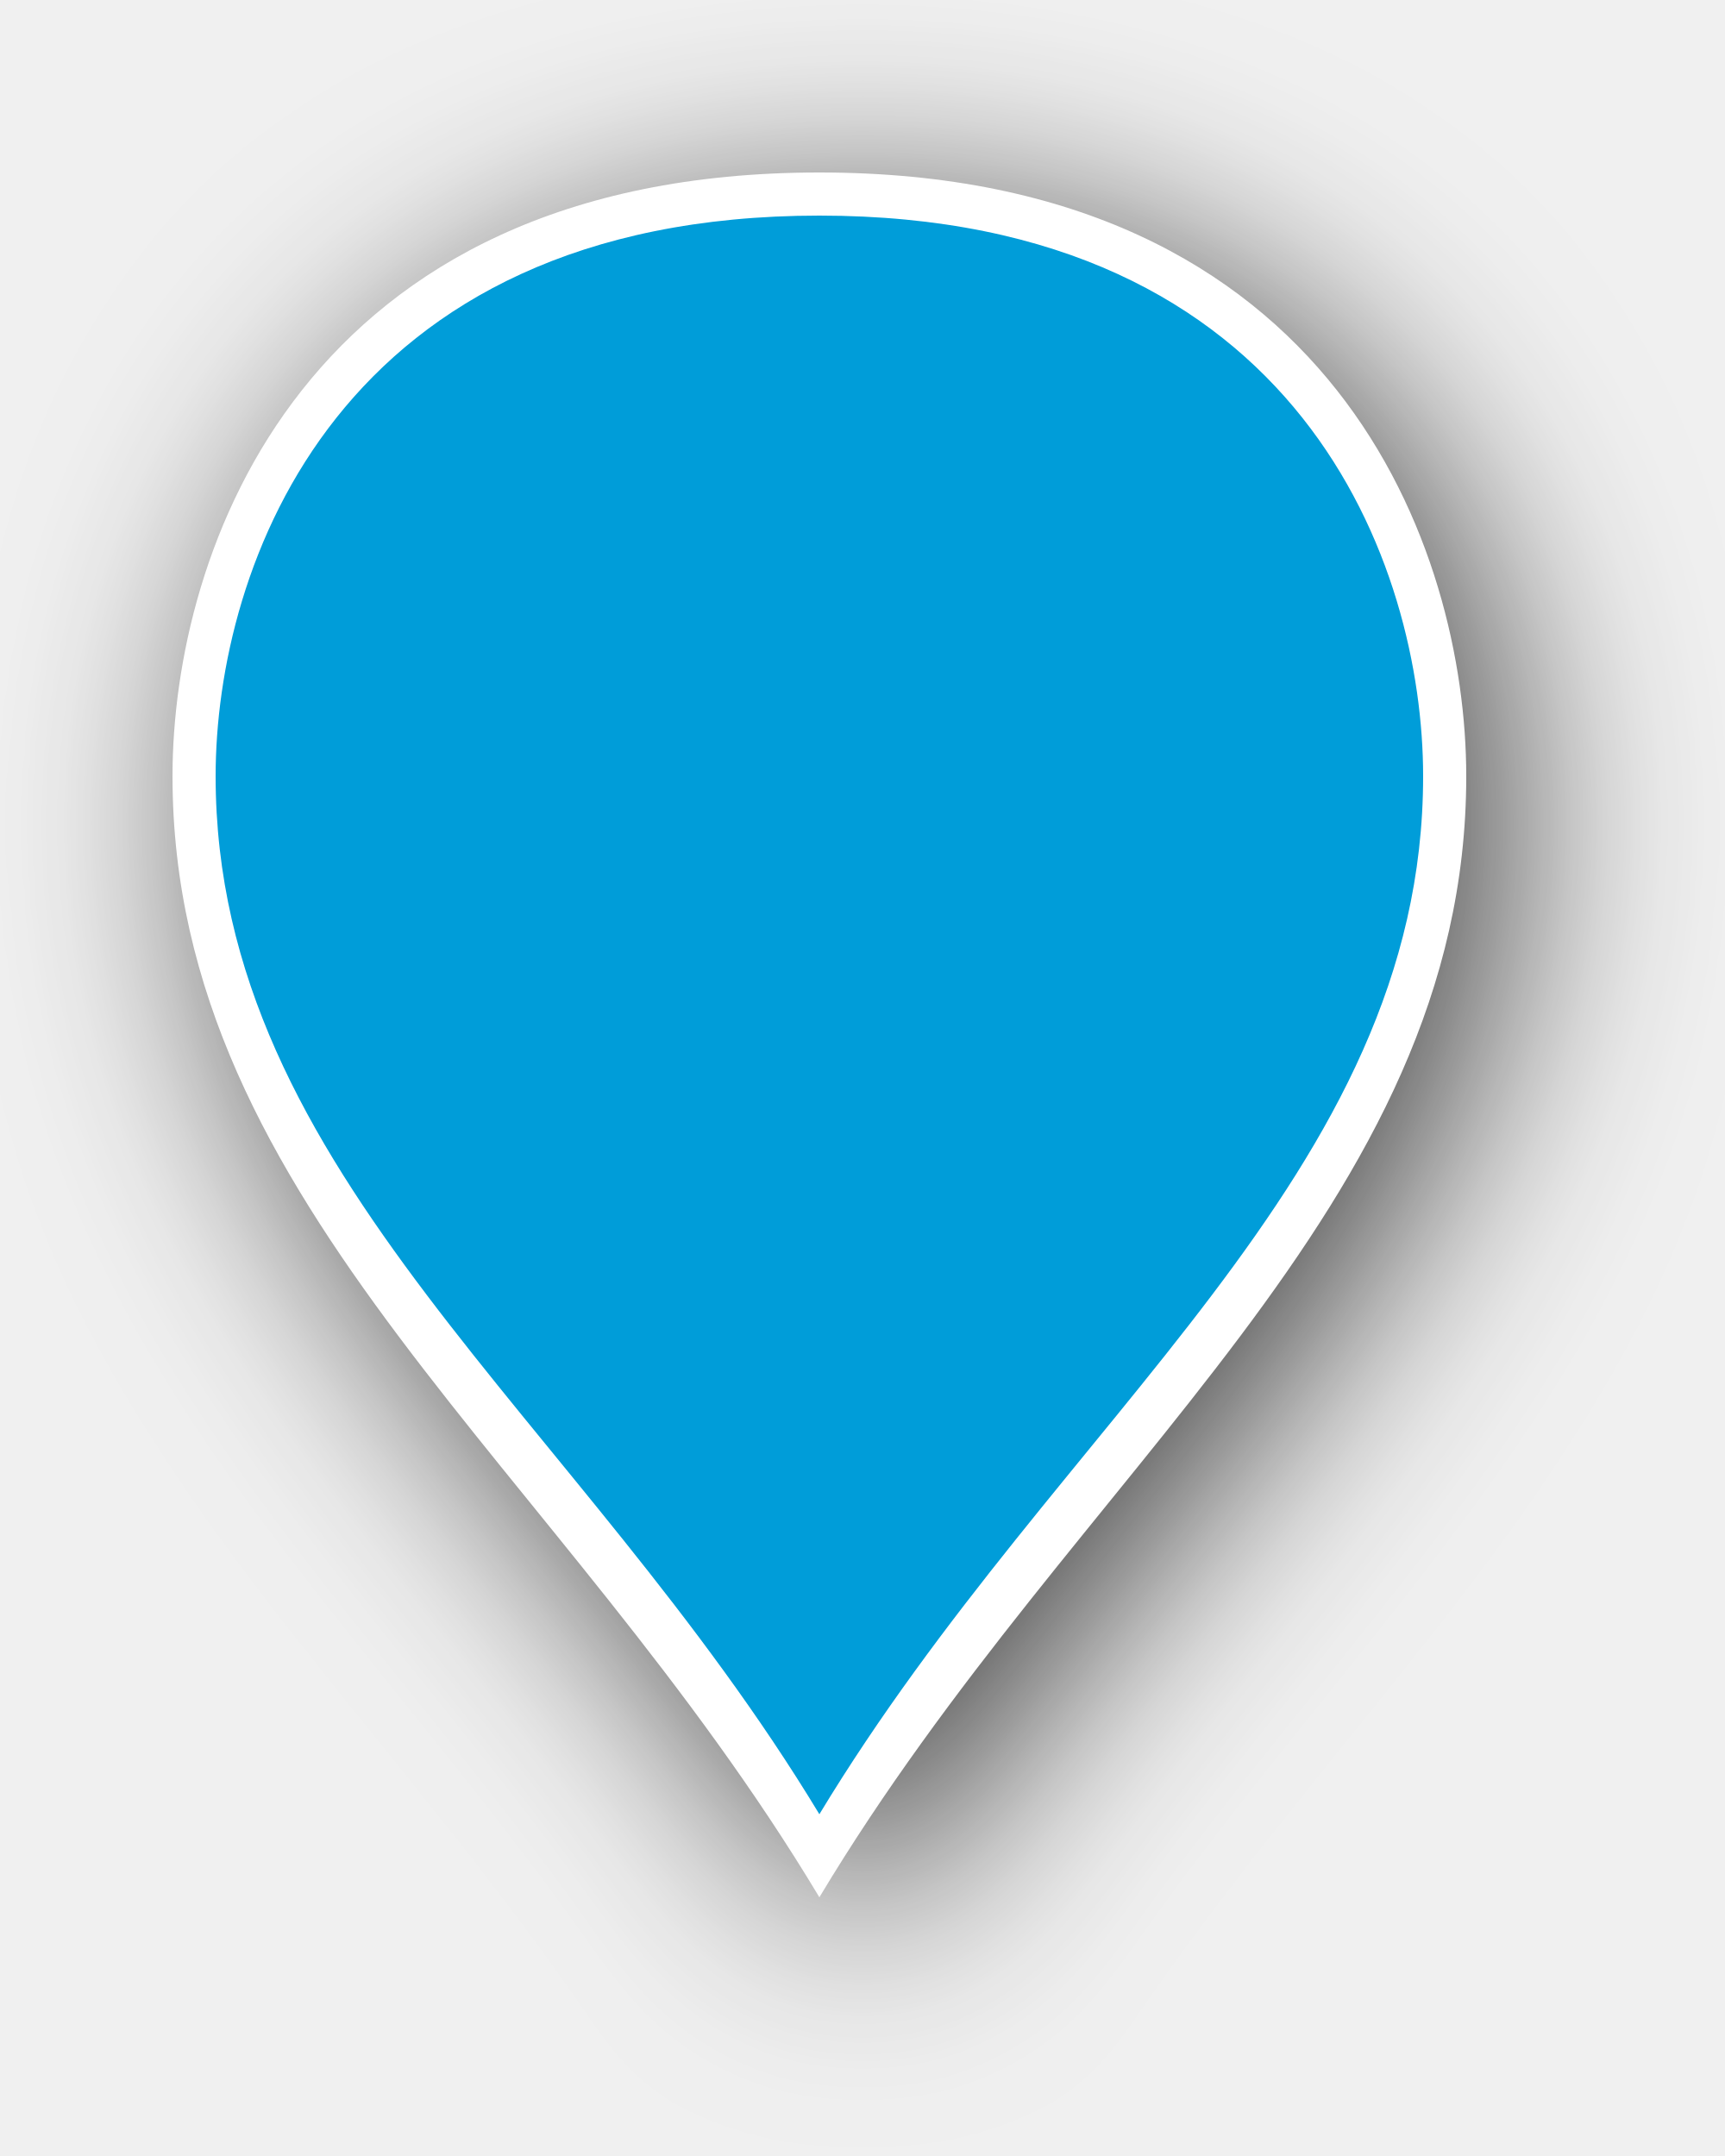
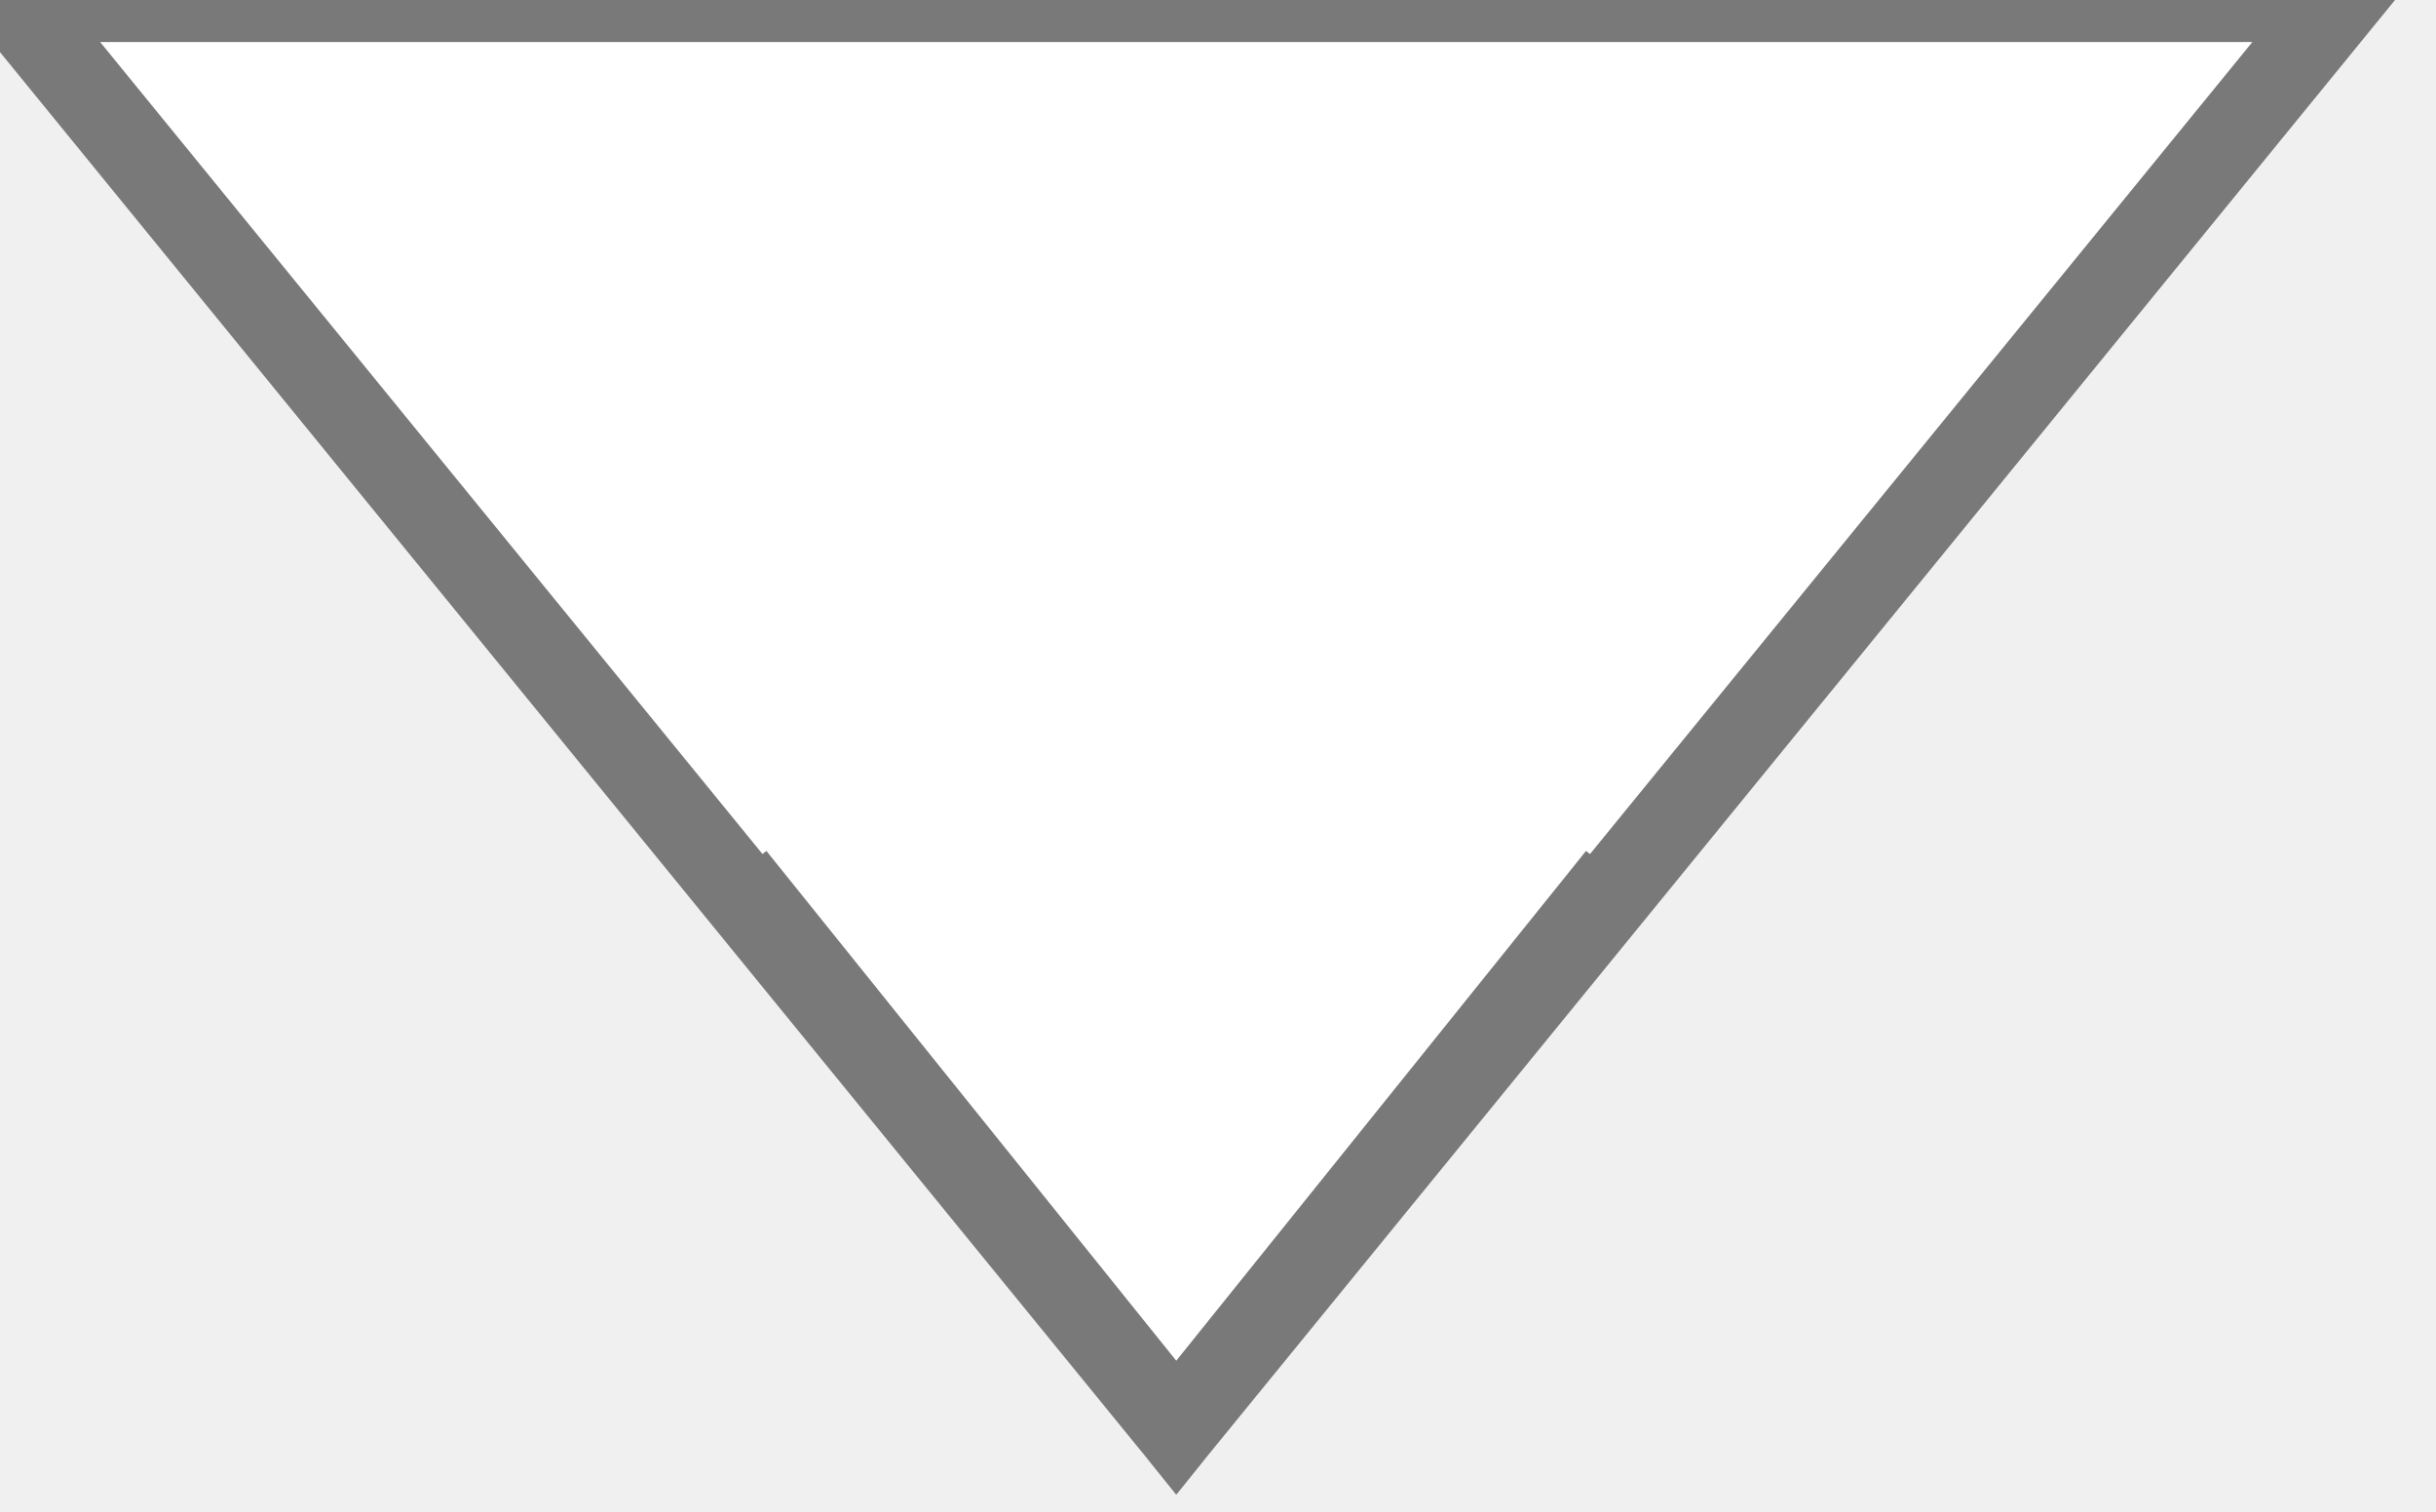
- <svg xmlns="http://www.w3.org/2000/svg" xmlns:xlink="http://www.w3.org/1999/xlink" version="1.1" width="40px" height="50px">
-   <defs>
-     <filter x="1030px" y="611px" width="40px" height="50px" filterUnits="userSpaceOnUse" id="filter62">
-       <feOffset dx="1" dy="1" in="SourceAlpha" result="shadowOffsetInner" />
-       <feGaussianBlur stdDeviation="2.5" in="shadowOffsetInner" result="shadowGaussian" />
-       <feComposite in2="shadowGaussian" operator="atop" in="SourceAlpha" result="shadowComposite" />
-       <feColorMatrix type="matrix" values="0 0 0 0 0  0 0 0 0 0  0 0 0 0 0  0 0 0 0.698 0  " in="shadowComposite" />
-     </filter>
-     <g id="widget63">
-       <path d="M 1049 654.037  C 1043.2 644.407  1034.5 638.63  1034.5 629  C 1034.5 623.986  1037.4 615.5  1049 615.5  C 1060.6 615.5  1063.5 623.986  1063.5 629  C 1063.5 638.63  1054.8 644.407  1049 654.037  Z " fill-rule="nonzero" fill="#009dd9" stroke="none" />
-       <path d="M 1049 655  C 1043 645  1034 639  1034 629  C 1034 623.8  1037 615  1049 615  C 1061 615  1064 623.8  1064 629  C 1064 639  1055 645  1049 655  Z M 1049 653.074  C 1054.6 643.815  1063 638.259  1063 629  C 1063 624.171  1060.2 616  1049 616  C 1037.8 616  1035 624.171  1035 629  C 1035 638.259  1043.4 643.815  1049 653.074  Z " fill-rule="nonzero" fill="#ffffff" stroke="none" />
-     </g>
-   </defs>
-   <g transform="matrix(1 0 0 1 -1030 -611 )">
-     <use xlink:href="#widget63" filter="url(#filter62)" />
-     <use xlink:href="#widget63" />
+ <svg xmlns="http://www.w3.org/2000/svg" version="1.1" width="29px" height="18px">
+   <g transform="matrix(1 0 0 1 -1129 -841 )">
+     <path d="M 8.734 10.445  L 19.271 10.445  L 14.003 17  L 0.139 0  L 27.867 0  L 14.003 17  L 8.734 10.445  Z " fill-rule="nonzero" fill="#ffffff" stroke="none" transform="matrix(1 0 0 1 1129 841 )" />
+     <path d="M 19.271 10.445  L 14.003 17  L 0.139 0  L 27.867 0  L 14.003 17  L 8.734 10.445  " stroke-width="1" stroke="#797979" fill="none" transform="matrix(1 0 0 1 1129 841 )" />
  </g>
</svg>
